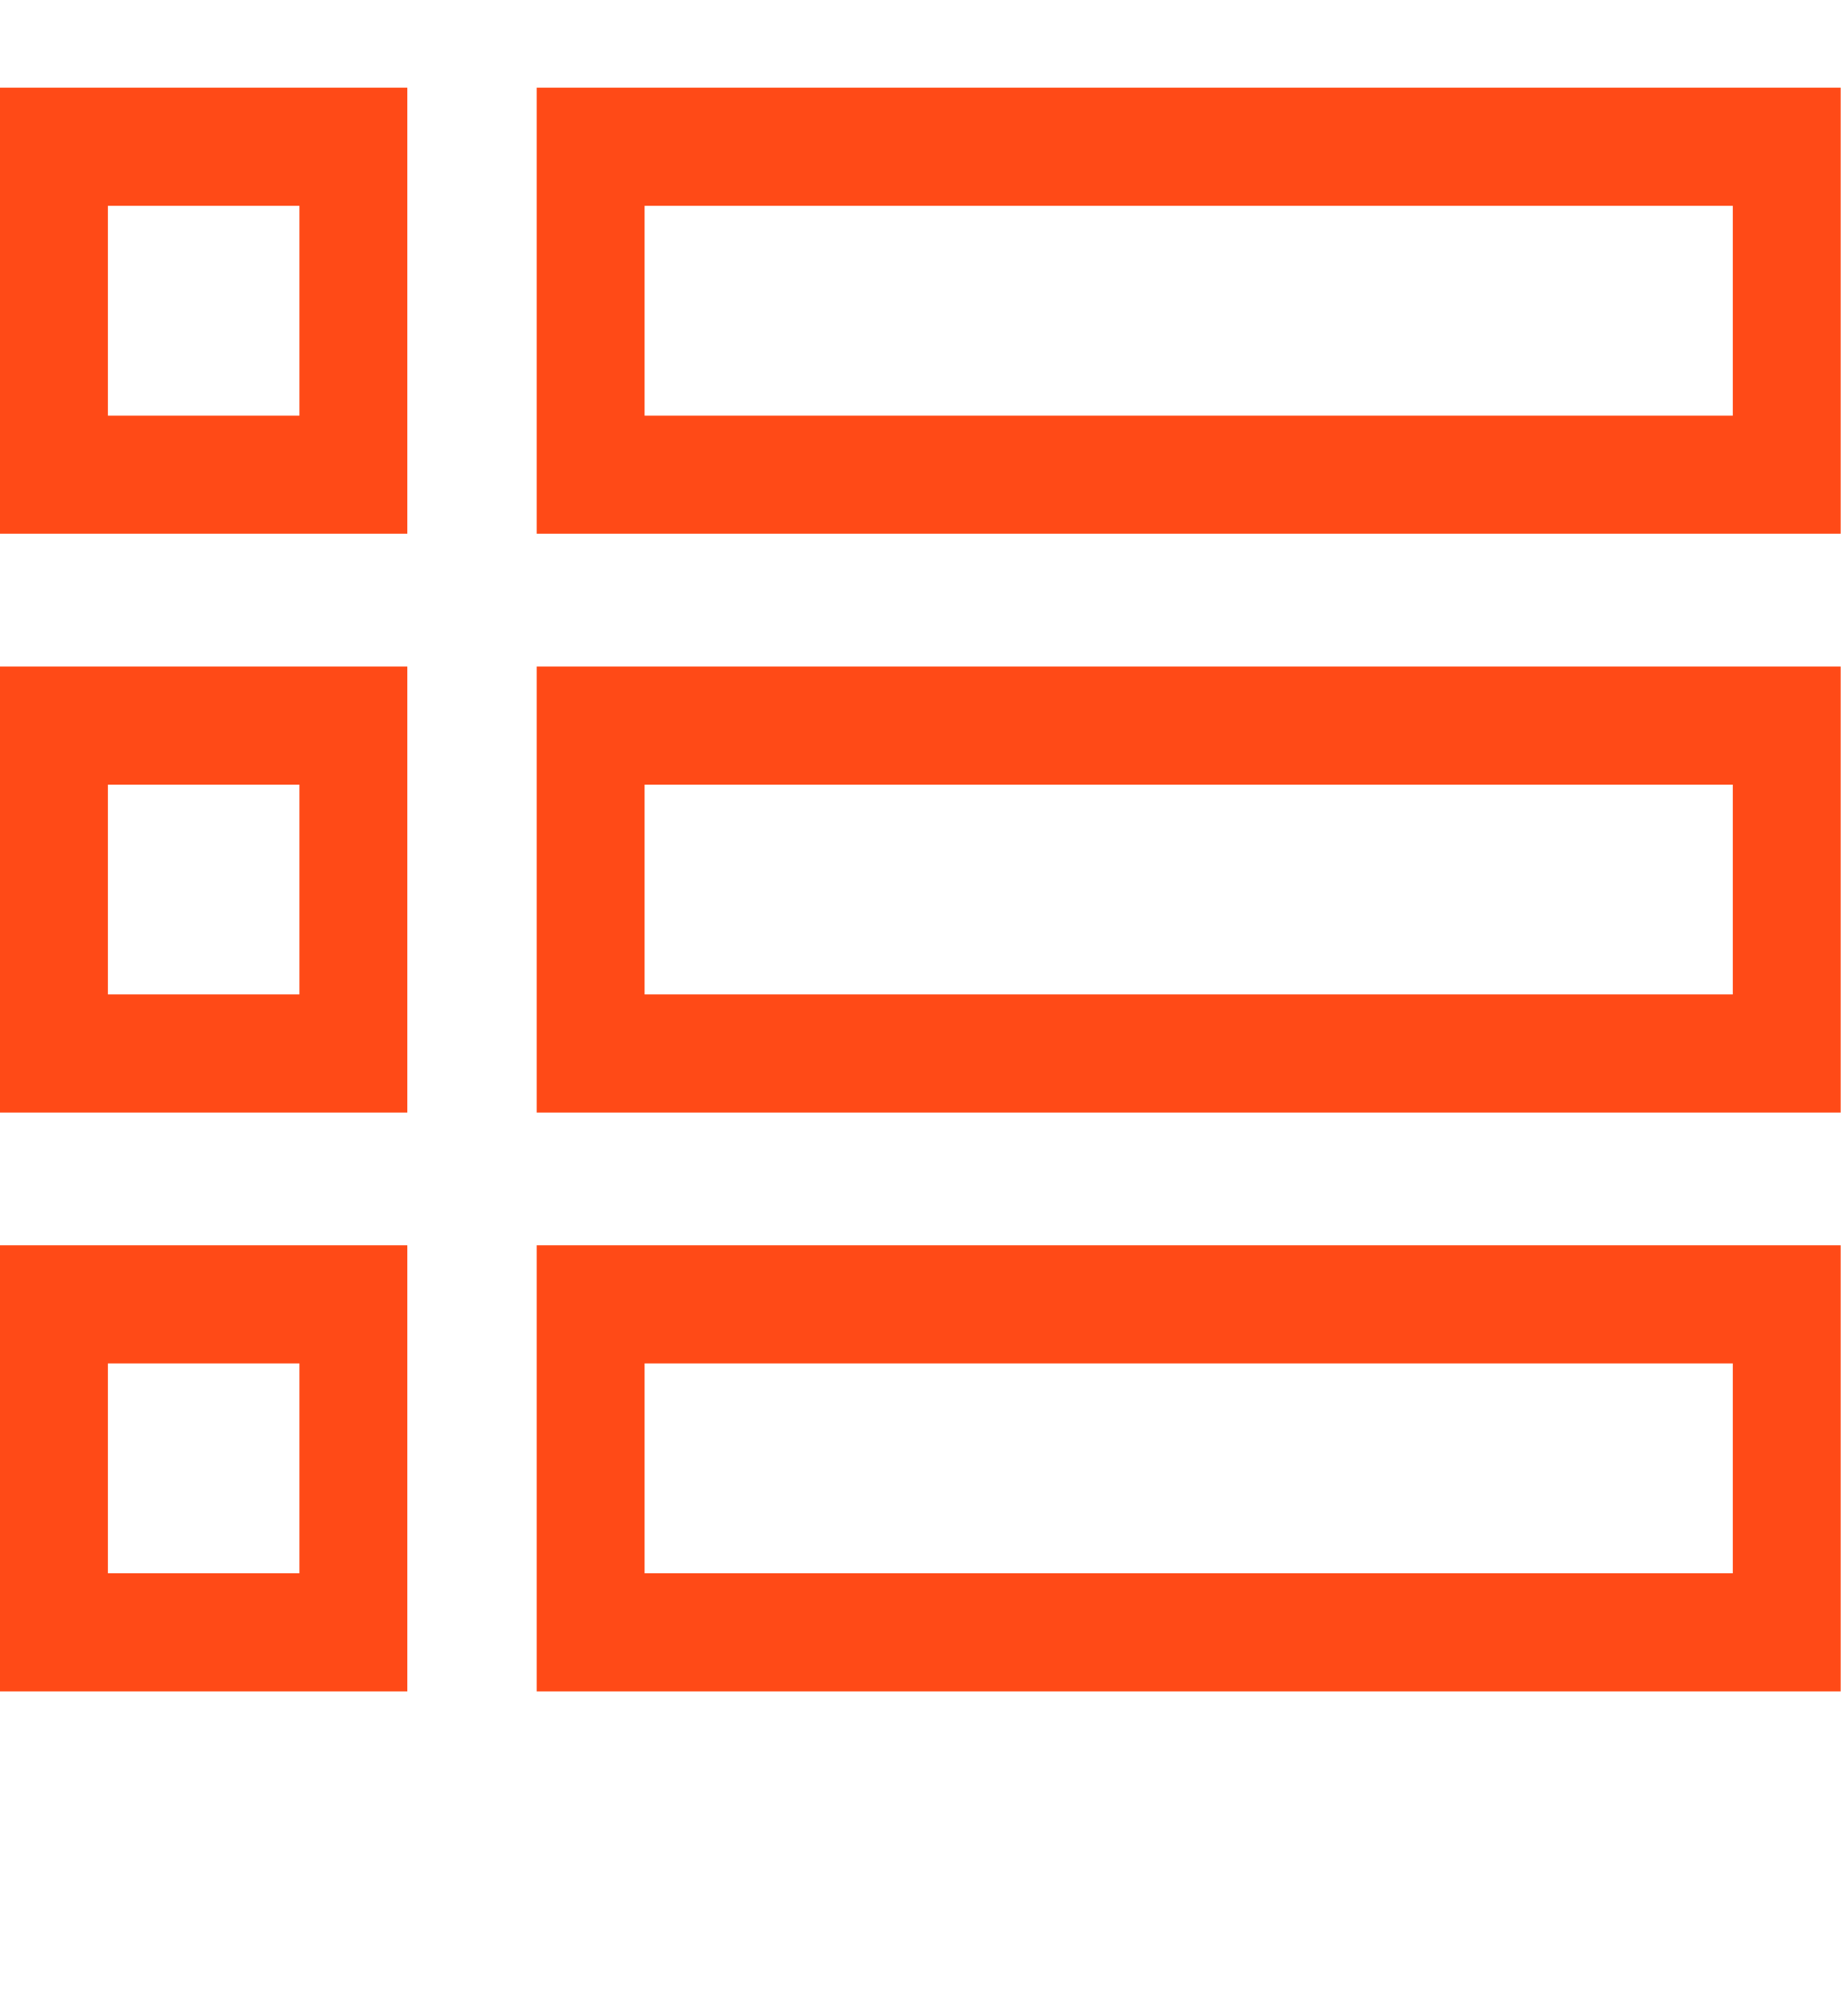
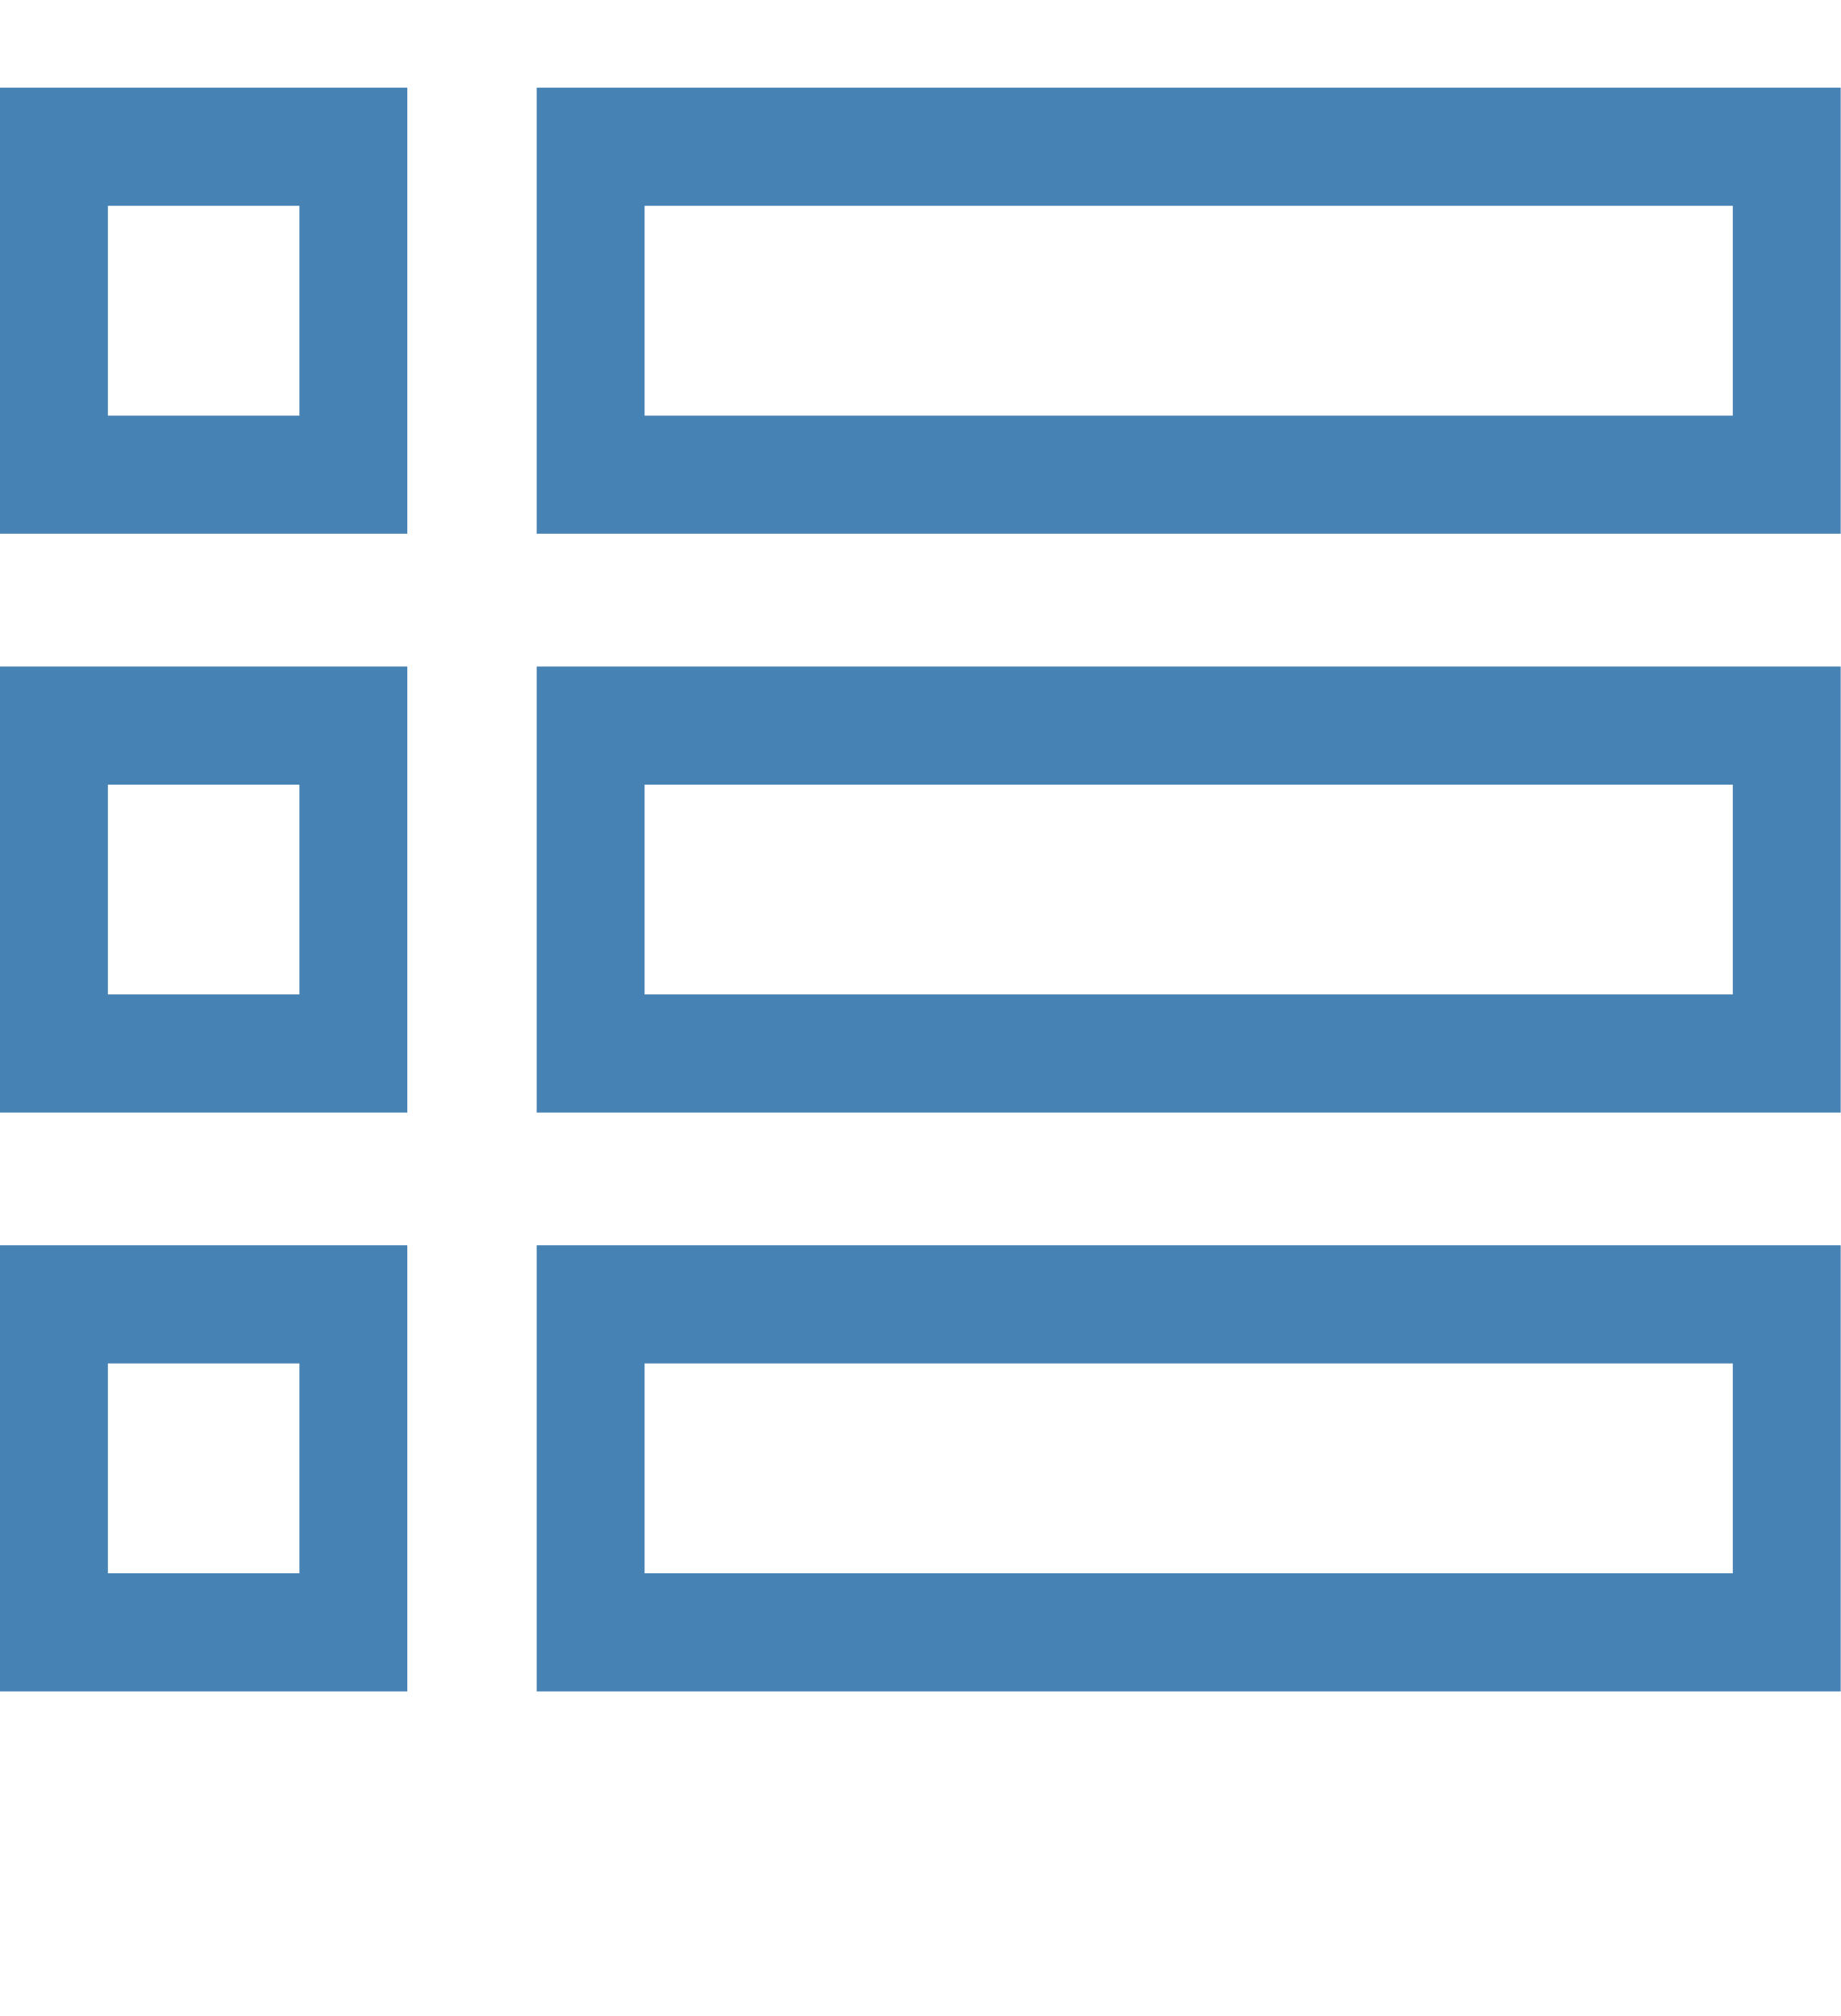
<svg xmlns="http://www.w3.org/2000/svg" width="21" height="23" viewBox="0 0 21 23" fill="none">
-   <path d="M0 6.089H4.647V1H0V6.089ZM1.231 2.348H3.416V4.742H1.231V2.348Z" fill="#FF4A17" />
-   <path d="M6.123 1V6.089H21V1H6.123ZM19.769 4.742H7.354V2.348H19.769V4.742Z" fill="#FF4A17" />
-   <path d="M0 12.693H4.647V7.604H0V12.693ZM1.231 8.952H3.416V11.345H1.231V8.952Z" fill="#FF4A17" />
-   <path d="M6.123 12.693H21V7.604H6.123V12.693ZM7.354 8.952H19.769V11.345H7.354V8.952Z" fill="#FF4A17" />
-   <path d="M0 19.297H4.647V14.207H0V19.297ZM1.231 15.555H3.416V17.949H1.231V15.555Z" fill="#FF4A17" />
-   <path d="M6.123 19.297H21V14.207H6.123V19.297ZM7.354 15.555H19.769V17.949H7.354V15.555Z" fill="#FF4A17" />
+   <path d="M0 6.089H4.647V1H0V6.089ZM1.231 2.348H3.416V4.742H1.231V2.348Z" fill="steelblue" />
+   <path d="M6.123 1V6.089H21V1H6.123ZM19.769 4.742H7.354V2.348H19.769V4.742Z" fill="steelblue" />
+   <path d="M0 12.693H4.647V7.604H0V12.693ZM1.231 8.952H3.416V11.345H1.231V8.952Z" fill="steelblue" />
+   <path d="M6.123 12.693H21V7.604H6.123V12.693ZM7.354 8.952H19.769V11.345H7.354V8.952Z" fill="steelblue" />
+   <path d="M0 19.297H4.647V14.207H0V19.297ZM1.231 15.555H3.416V17.949H1.231V15.555Z" fill="steelblue" />
+   <path d="M6.123 19.297H21V14.207H6.123V19.297ZM7.354 15.555H19.769V17.949H7.354V15.555Z" fill="steelblue" />
</svg>
